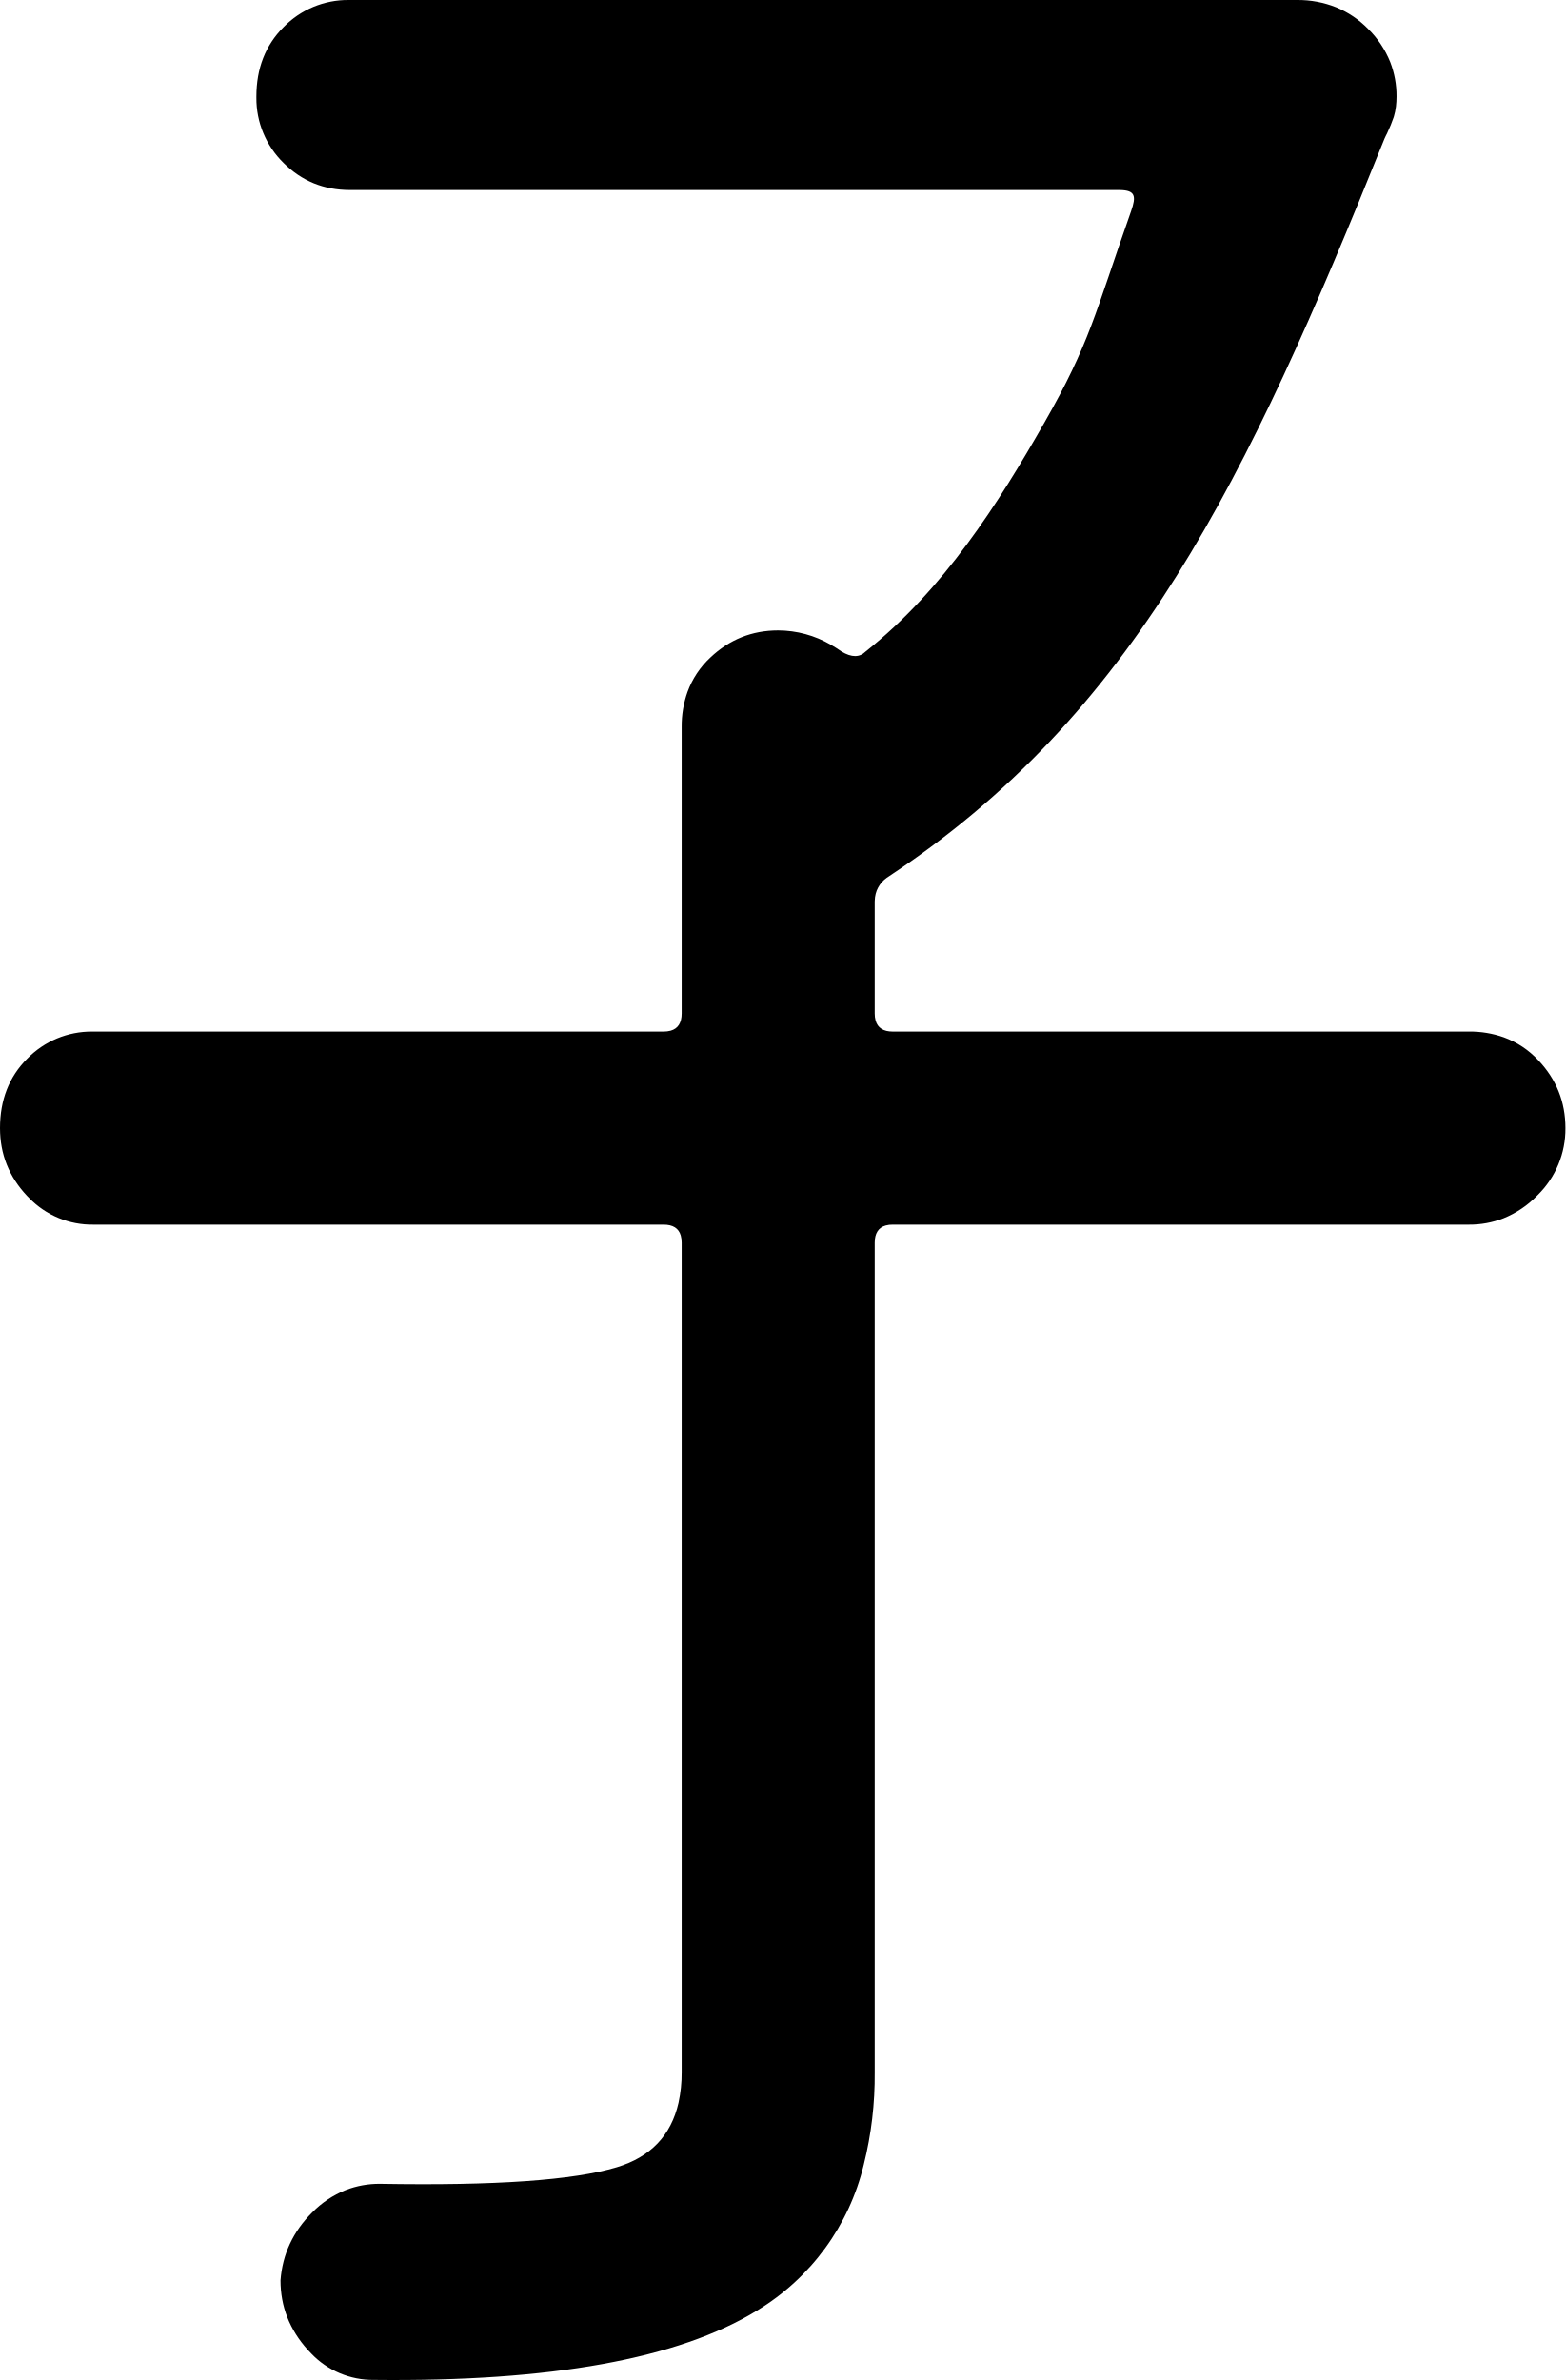
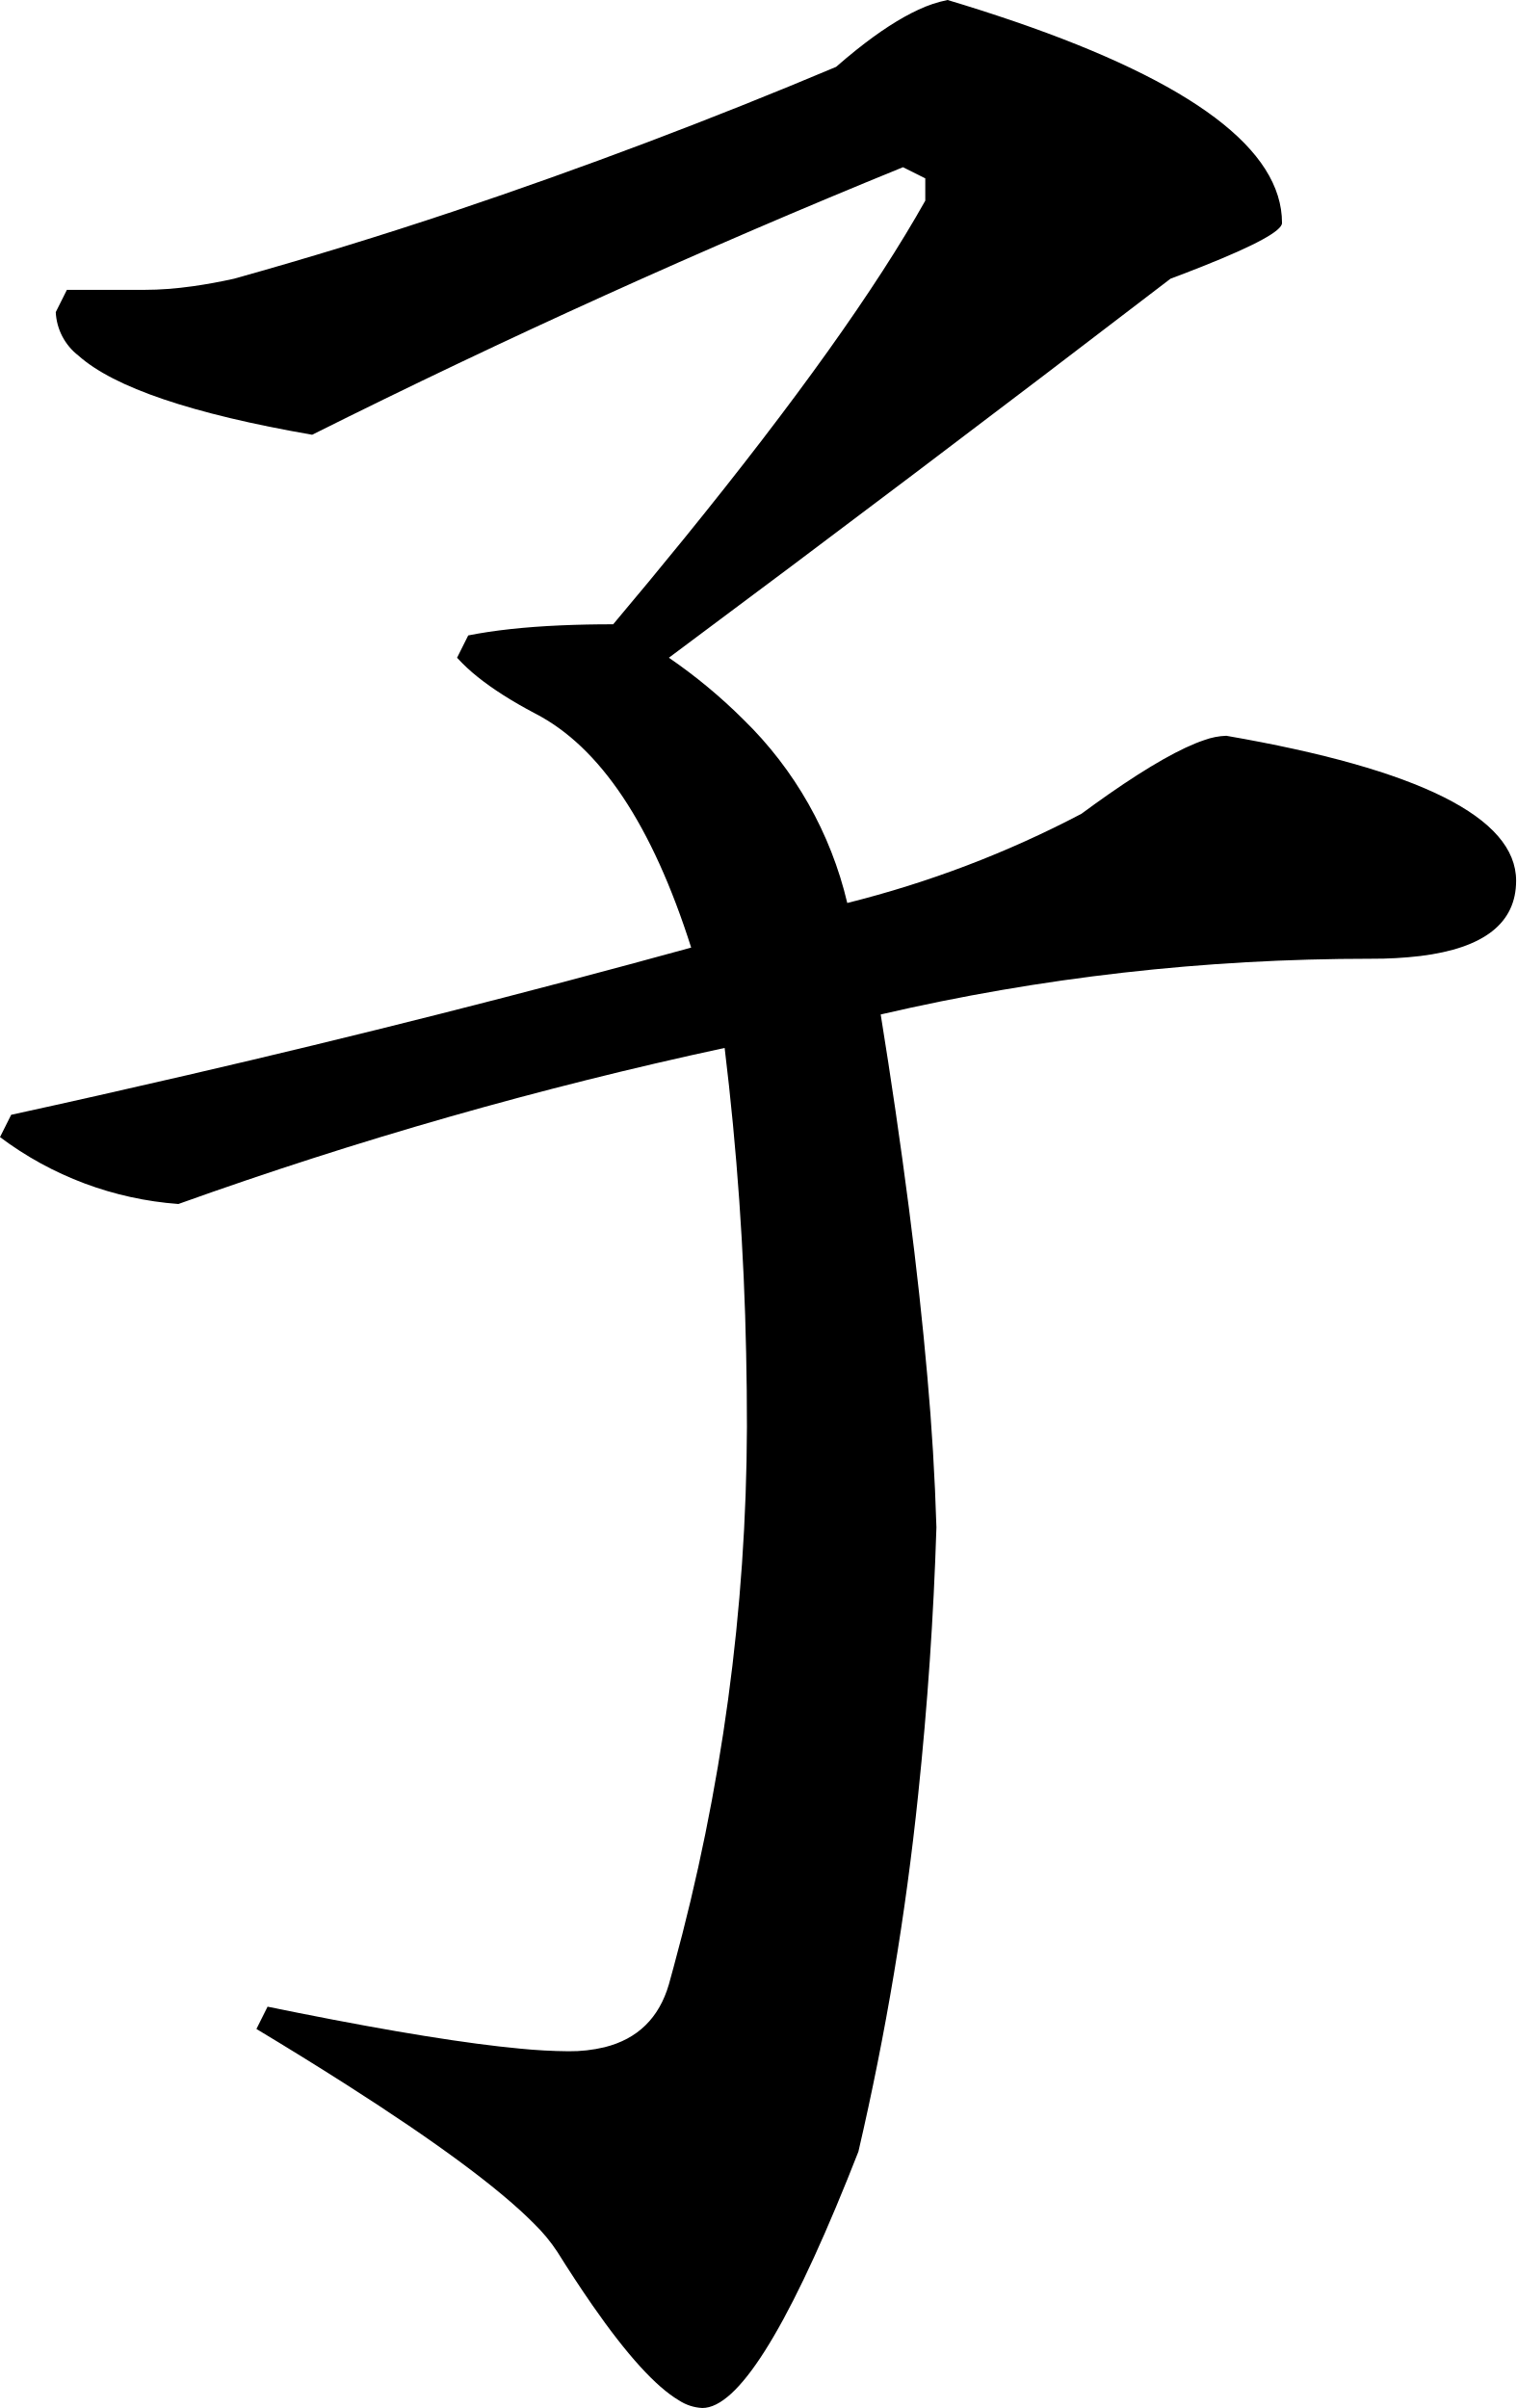
- <svg xmlns="http://www.w3.org/2000/svg" viewBox="318.333 372.873 51.9 78.904" width="51.9" height="78.904">
-   <path d="M 340.933 441.573 L 340.933 414.073 C 340.934 413.992 340.924 413.912 340.903 413.835 C 340.834 413.593 340.644 413.473 340.333 413.473 L 321.433 413.473 C 320.629 413.486 319.856 413.166 319.297 412.588 C 319.275 412.566 319.254 412.545 319.233 412.523 C 318.633 411.889 318.333 411.139 318.333 410.273 C 318.333 409.339 318.633 408.573 319.233 407.973 C 319.8 407.391 320.58 407.066 321.393 407.073 C 321.406 407.073 321.419 407.073 321.433 407.073 L 340.333 407.073 C 340.413 407.074 340.493 407.064 340.571 407.043 C 340.812 406.973 340.933 406.783 340.933 406.473 L 340.933 396.973 C 340.929 396.579 340.994 396.187 341.125 395.816 C 341.284 395.38 341.544 394.989 341.883 394.673 C 342.516 394.073 343.266 393.773 344.133 393.773 C 344.746 393.775 345.349 393.939 345.879 394.248 C 346 394.317 346.118 394.392 346.233 394.473 C 346.566 394.673 346.833 394.673 347.033 394.473 C 349.633 392.406 351.43 389.561 352.952 386.896 C 354.474 384.231 354.623 383.304 355.833 379.873 C 356.008 379.376 355.972 379.183 355.467 379.173 C 355.455 379.173 355.444 379.173 355.433 379.173 L 329.933 379.173 C 329.066 379.173 328.333 378.873 327.733 378.273 C 327.151 377.705 326.827 376.925 326.833 376.113 C 326.833 376.099 326.833 376.086 326.833 376.073 C 326.833 375.139 327.133 374.373 327.733 373.773 C 328.3 373.191 329.08 372.866 329.893 372.873 C 329.906 372.873 329.919 372.873 329.933 372.873 L 361.333 372.873 C 361.78 372.868 362.224 372.951 362.639 373.118 C 363.03 373.281 363.385 373.52 363.683 373.823 C 364.004 374.136 364.256 374.513 364.424 374.93 C 364.565 375.294 364.636 375.682 364.633 376.073 C 364.633 376.183 364.627 376.293 364.614 376.403 C 364.6 376.52 364.577 376.629 364.547 376.73 C 364.542 376.744 364.538 376.758 364.533 376.773 C 364.482 376.925 364.411 377.098 364.321 377.291 C 364.292 377.352 364.258 377.41 364.233 377.473 C 359.658 388.852 355.933 396.573 347.733 401.973 C 347.616 402.057 347.519 402.166 347.449 402.292 C 347.376 402.424 347.338 402.573 347.334 402.739 C 347.333 402.75 347.333 402.761 347.333 402.773 L 347.333 406.473 C 347.332 406.553 347.342 406.632 347.363 406.71 C 347.432 406.952 347.622 407.073 347.933 407.073 L 367.033 407.073 C 367.427 407.068 367.818 407.133 368.19 407.264 C 368.625 407.423 369.017 407.683 369.333 408.023 C 369.933 408.656 370.233 409.406 370.233 410.273 C 370.241 411.107 369.908 411.908 369.313 412.493 C 369.303 412.503 369.293 412.513 369.283 412.523 C 368.969 412.844 368.592 413.096 368.176 413.264 C 367.811 413.405 367.424 413.476 367.033 413.473 L 347.933 413.473 C 347.853 413.471 347.773 413.481 347.696 413.502 C 347.454 413.571 347.333 413.761 347.333 414.073 L 347.333 441.573 C 347.343 442.605 347.221 443.634 346.971 444.636 C 346.487 446.657 345.212 448.399 343.433 449.473 C 340.833 451.073 336.599 451.839 330.733 451.773 C 329.945 451.783 329.189 451.465 328.647 450.894 C 328.608 450.854 328.57 450.814 328.533 450.773 C 327.933 450.106 327.633 449.339 327.633 448.473 C 327.699 447.606 328.049 446.856 328.683 446.223 C 328.997 445.901 329.374 445.648 329.791 445.481 C 330.155 445.34 330.542 445.269 330.933 445.273 C 334.733 445.339 337.349 445.156 338.783 444.723 C 339.899 444.385 340.581 443.673 340.828 442.588 C 340.9 442.254 340.936 441.914 340.933 441.573 Z" id="path-1" style="" />
+ <svg xmlns="http://www.w3.org/2000/svg" viewBox="307.369 337.68 50.469 80.156" width="50.469px" height="80.156px">
+   <path d="M 312.194 347.328 C 312.688 347.328 313.222 347.288 313.796 347.207 C 314.255 347.142 314.71 347.058 315.162 346.957 C 317.628 346.268 320.076 345.517 322.503 344.704 C 326.794 343.263 331.03 341.663 335.201 339.906 C 335.421 339.713 335.646 339.525 335.874 339.342 C 336.635 338.734 337.323 338.288 337.939 338.004 C 338.249 337.857 338.576 337.748 338.912 337.68 C 339.659 337.903 340.401 338.141 341.138 338.393 C 347.076 340.431 350.045 342.667 350.045 345.102 C 350.045 345.363 349.165 345.844 347.403 346.545 C 347.048 346.686 346.692 346.823 346.334 346.957 C 343.496 349.131 340.651 351.296 337.799 353.451 C 335.085 355.502 332.364 357.543 329.635 359.574 C 330.522 360.182 331.352 360.87 332.114 361.629 C 333.825 363.295 335.025 365.414 335.573 367.738 C 338.295 367.058 340.892 366.069 343.366 364.77 C 343.666 364.549 343.968 364.331 344.273 364.118 C 345.631 363.172 346.693 362.571 347.459 362.315 C 347.694 362.229 347.941 362.181 348.19 362.172 C 354.622 363.285 357.838 364.893 357.838 366.996 C 357.838 368.404 356.776 369.24 354.65 369.503 C 354.107 369.567 353.561 369.597 353.014 369.594 C 347.448 369.594 342.005 370.212 336.686 371.449 C 337.031 373.584 337.344 375.724 337.622 377.869 C 337.881 379.875 338.086 381.748 338.238 383.489 C 338.389 385.163 338.49 386.84 338.541 388.52 C 338.448 391.489 338.245 394.454 337.934 397.409 C 337.519 401.41 336.855 405.382 335.944 409.301 C 335.823 409.611 335.7 409.92 335.575 410.229 C 333.525 415.3 331.916 417.836 330.748 417.836 C 330.47 417.822 330.201 417.734 329.968 417.581 C 329.201 417.128 328.239 416.07 327.083 414.406 C 326.683 413.827 326.296 413.238 325.924 412.641 C 325.7 412.301 325.44 411.986 325.148 411.702 C 324.003 410.542 321.916 408.996 318.886 407.063 C 317.901 406.435 316.907 405.821 315.905 405.219 L 316.276 404.477 C 316.621 404.548 316.967 404.617 317.312 404.686 C 320.466 405.314 322.924 405.71 324.686 405.874 C 325.221 405.927 325.758 405.956 326.295 405.961 C 326.7 405.965 327.103 405.92 327.496 405.826 C 328.596 405.551 329.309 404.853 329.635 403.734 C 329.689 403.539 329.743 403.344 329.795 403.149 C 331.395 397.292 332.215 391.251 332.233 385.18 C 332.233 384.363 332.225 383.546 332.207 382.729 C 332.14 379.33 331.901 375.937 331.491 372.563 C 325.322 373.892 319.248 375.628 313.307 377.758 C 311.155 377.6 309.094 376.827 307.369 375.531 L 307.741 374.789 C 309.7 374.361 311.655 373.92 313.608 373.467 C 319.227 372.167 324.817 370.752 330.377 369.223 C 329.079 365.141 327.347 362.543 325.182 361.43 C 325.179 361.428 325.176 361.427 325.173 361.425 C 324.406 361.02 323.771 360.616 323.268 360.212 C 323.024 360.018 322.795 359.804 322.584 359.574 L 322.955 358.832 C 323.806 358.662 324.832 358.55 326.033 358.497 C 326.615 358.472 327.198 358.46 327.78 358.461 C 328.58 357.512 329.372 356.555 330.154 355.592 C 333.853 351.035 336.525 347.291 338.17 344.359 L 338.17 343.617 L 337.428 343.246 C 330.749 345.967 324.193 348.936 317.76 352.152 C 313.76 351.457 311.165 350.578 309.977 349.515 C 309.527 349.167 309.252 348.639 309.225 348.07 L 309.596 347.328 L 312.194 347.328 Z" id="path-48" vector-effect="non-scaling-stroke" transform="matrix(1, 0, 0, 1, -2.842170943040401e-14, 0)" />
</svg>
